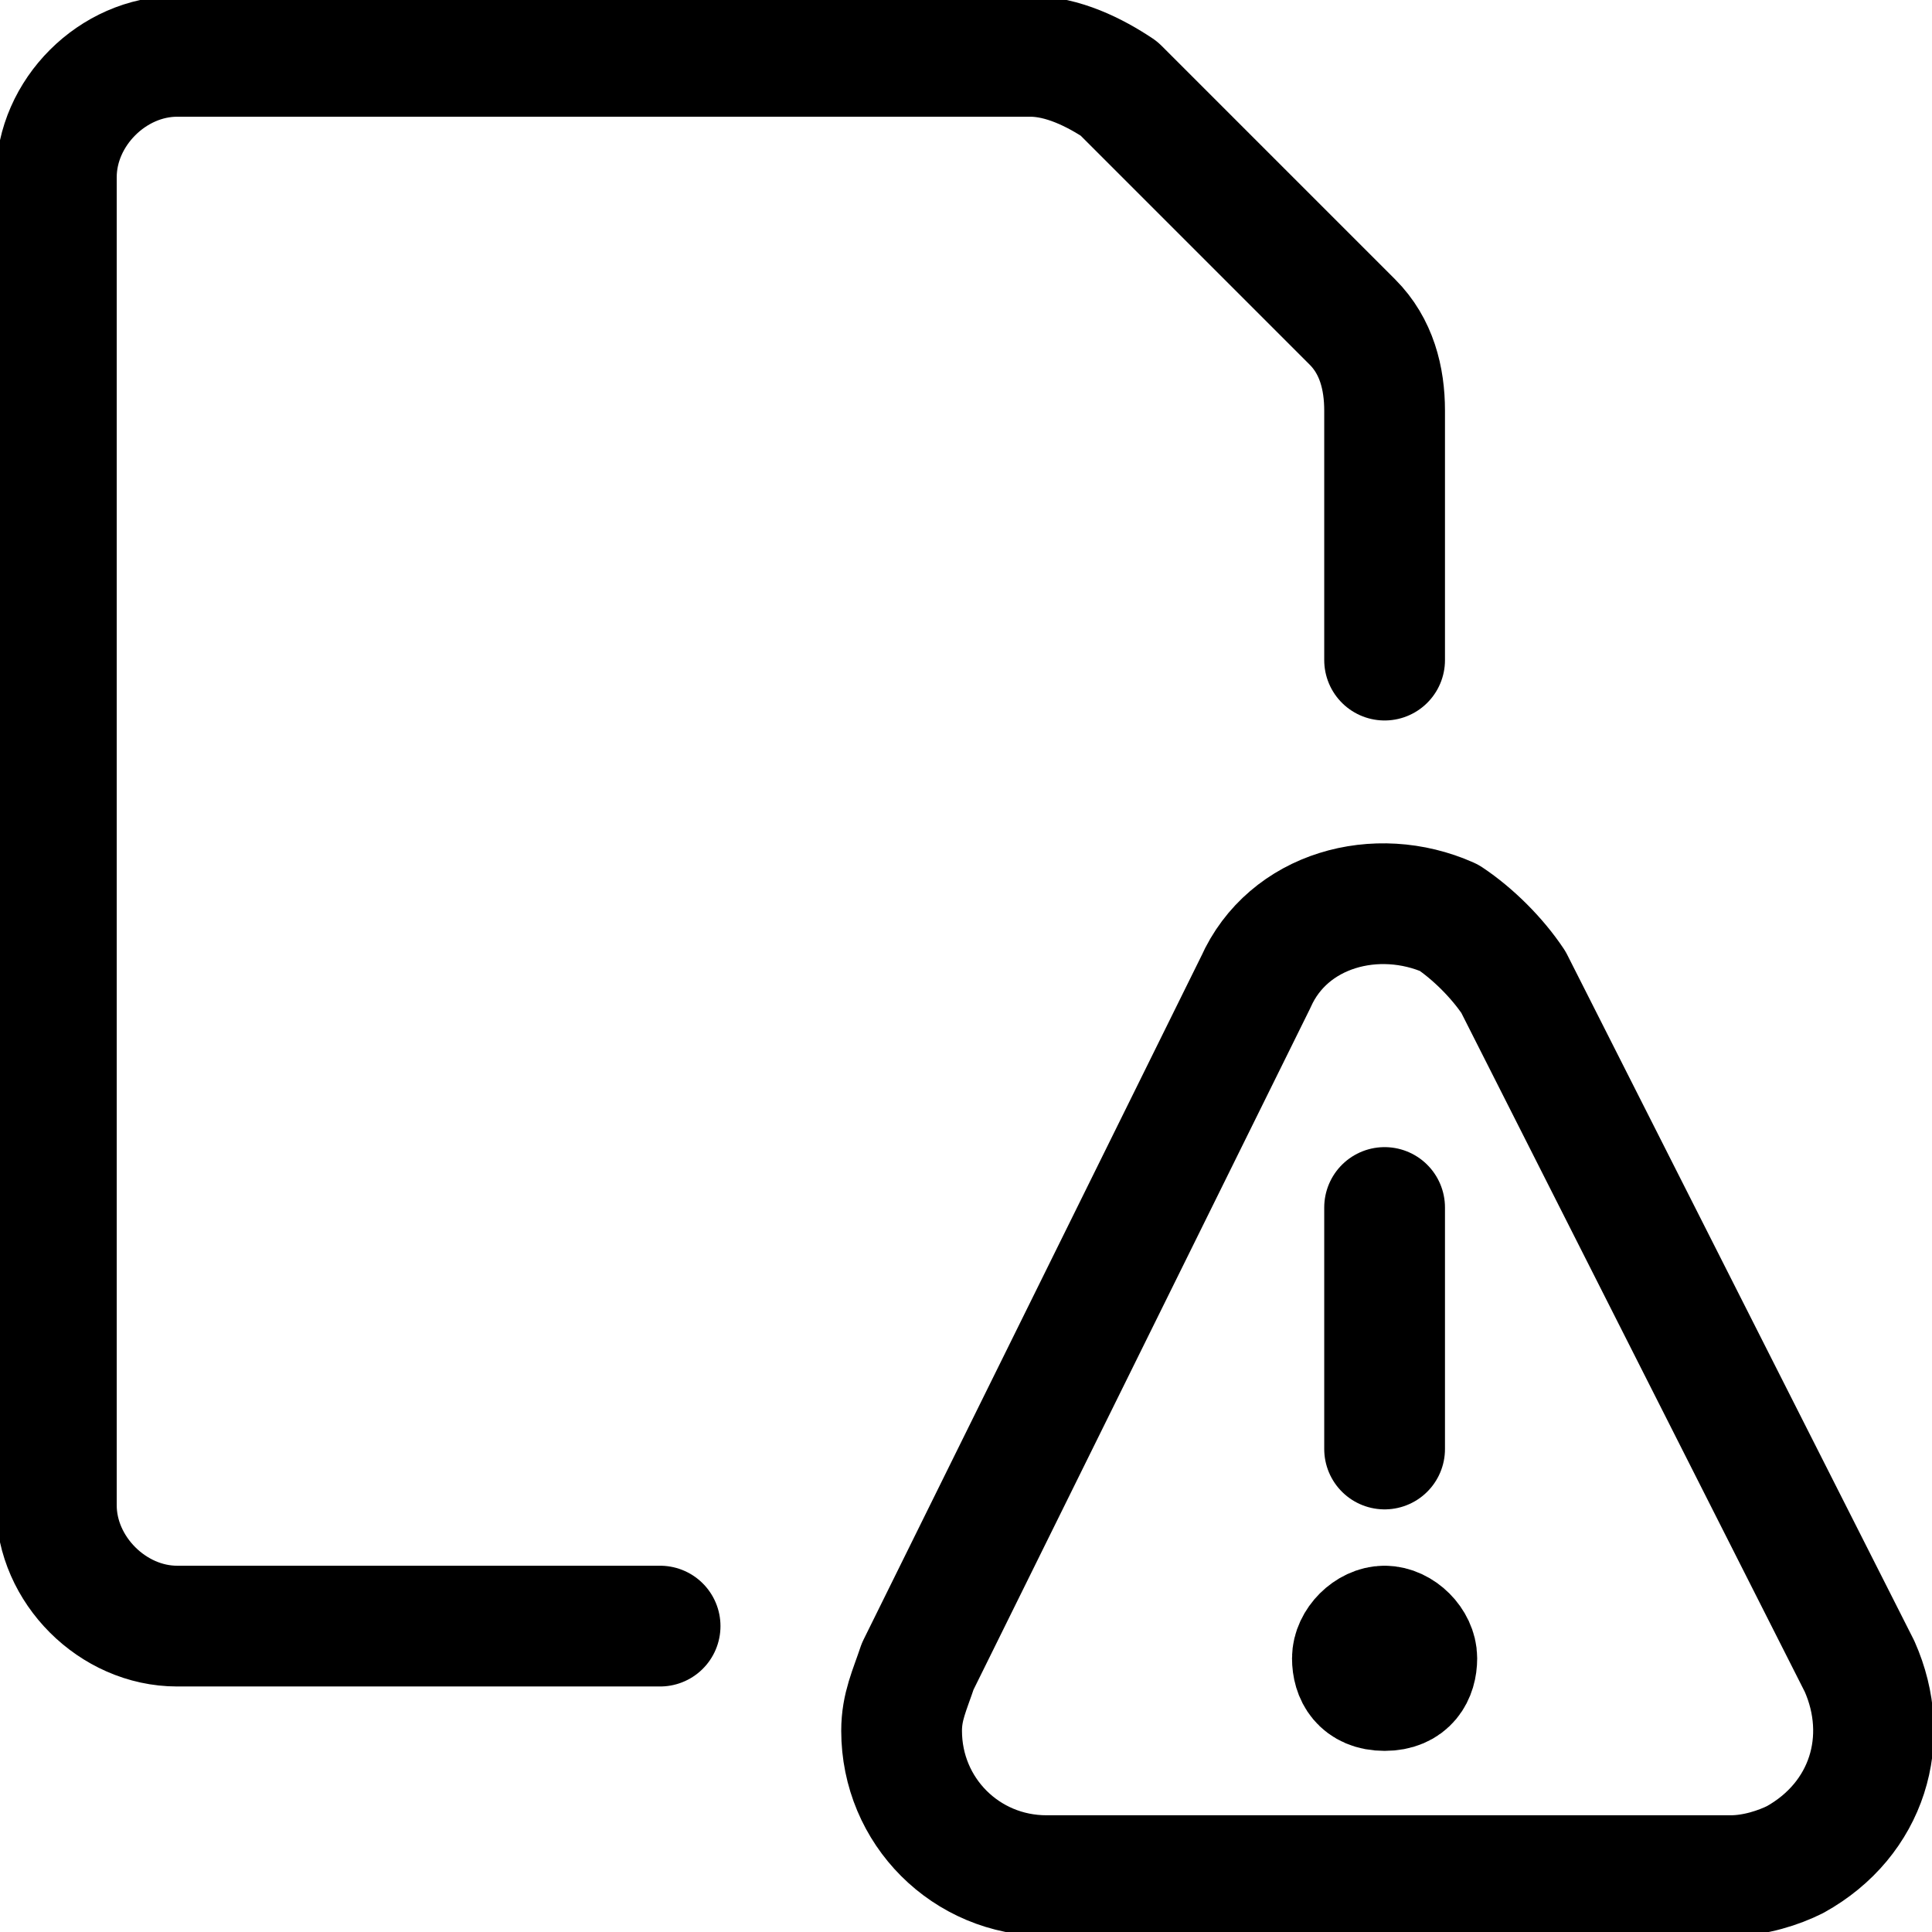
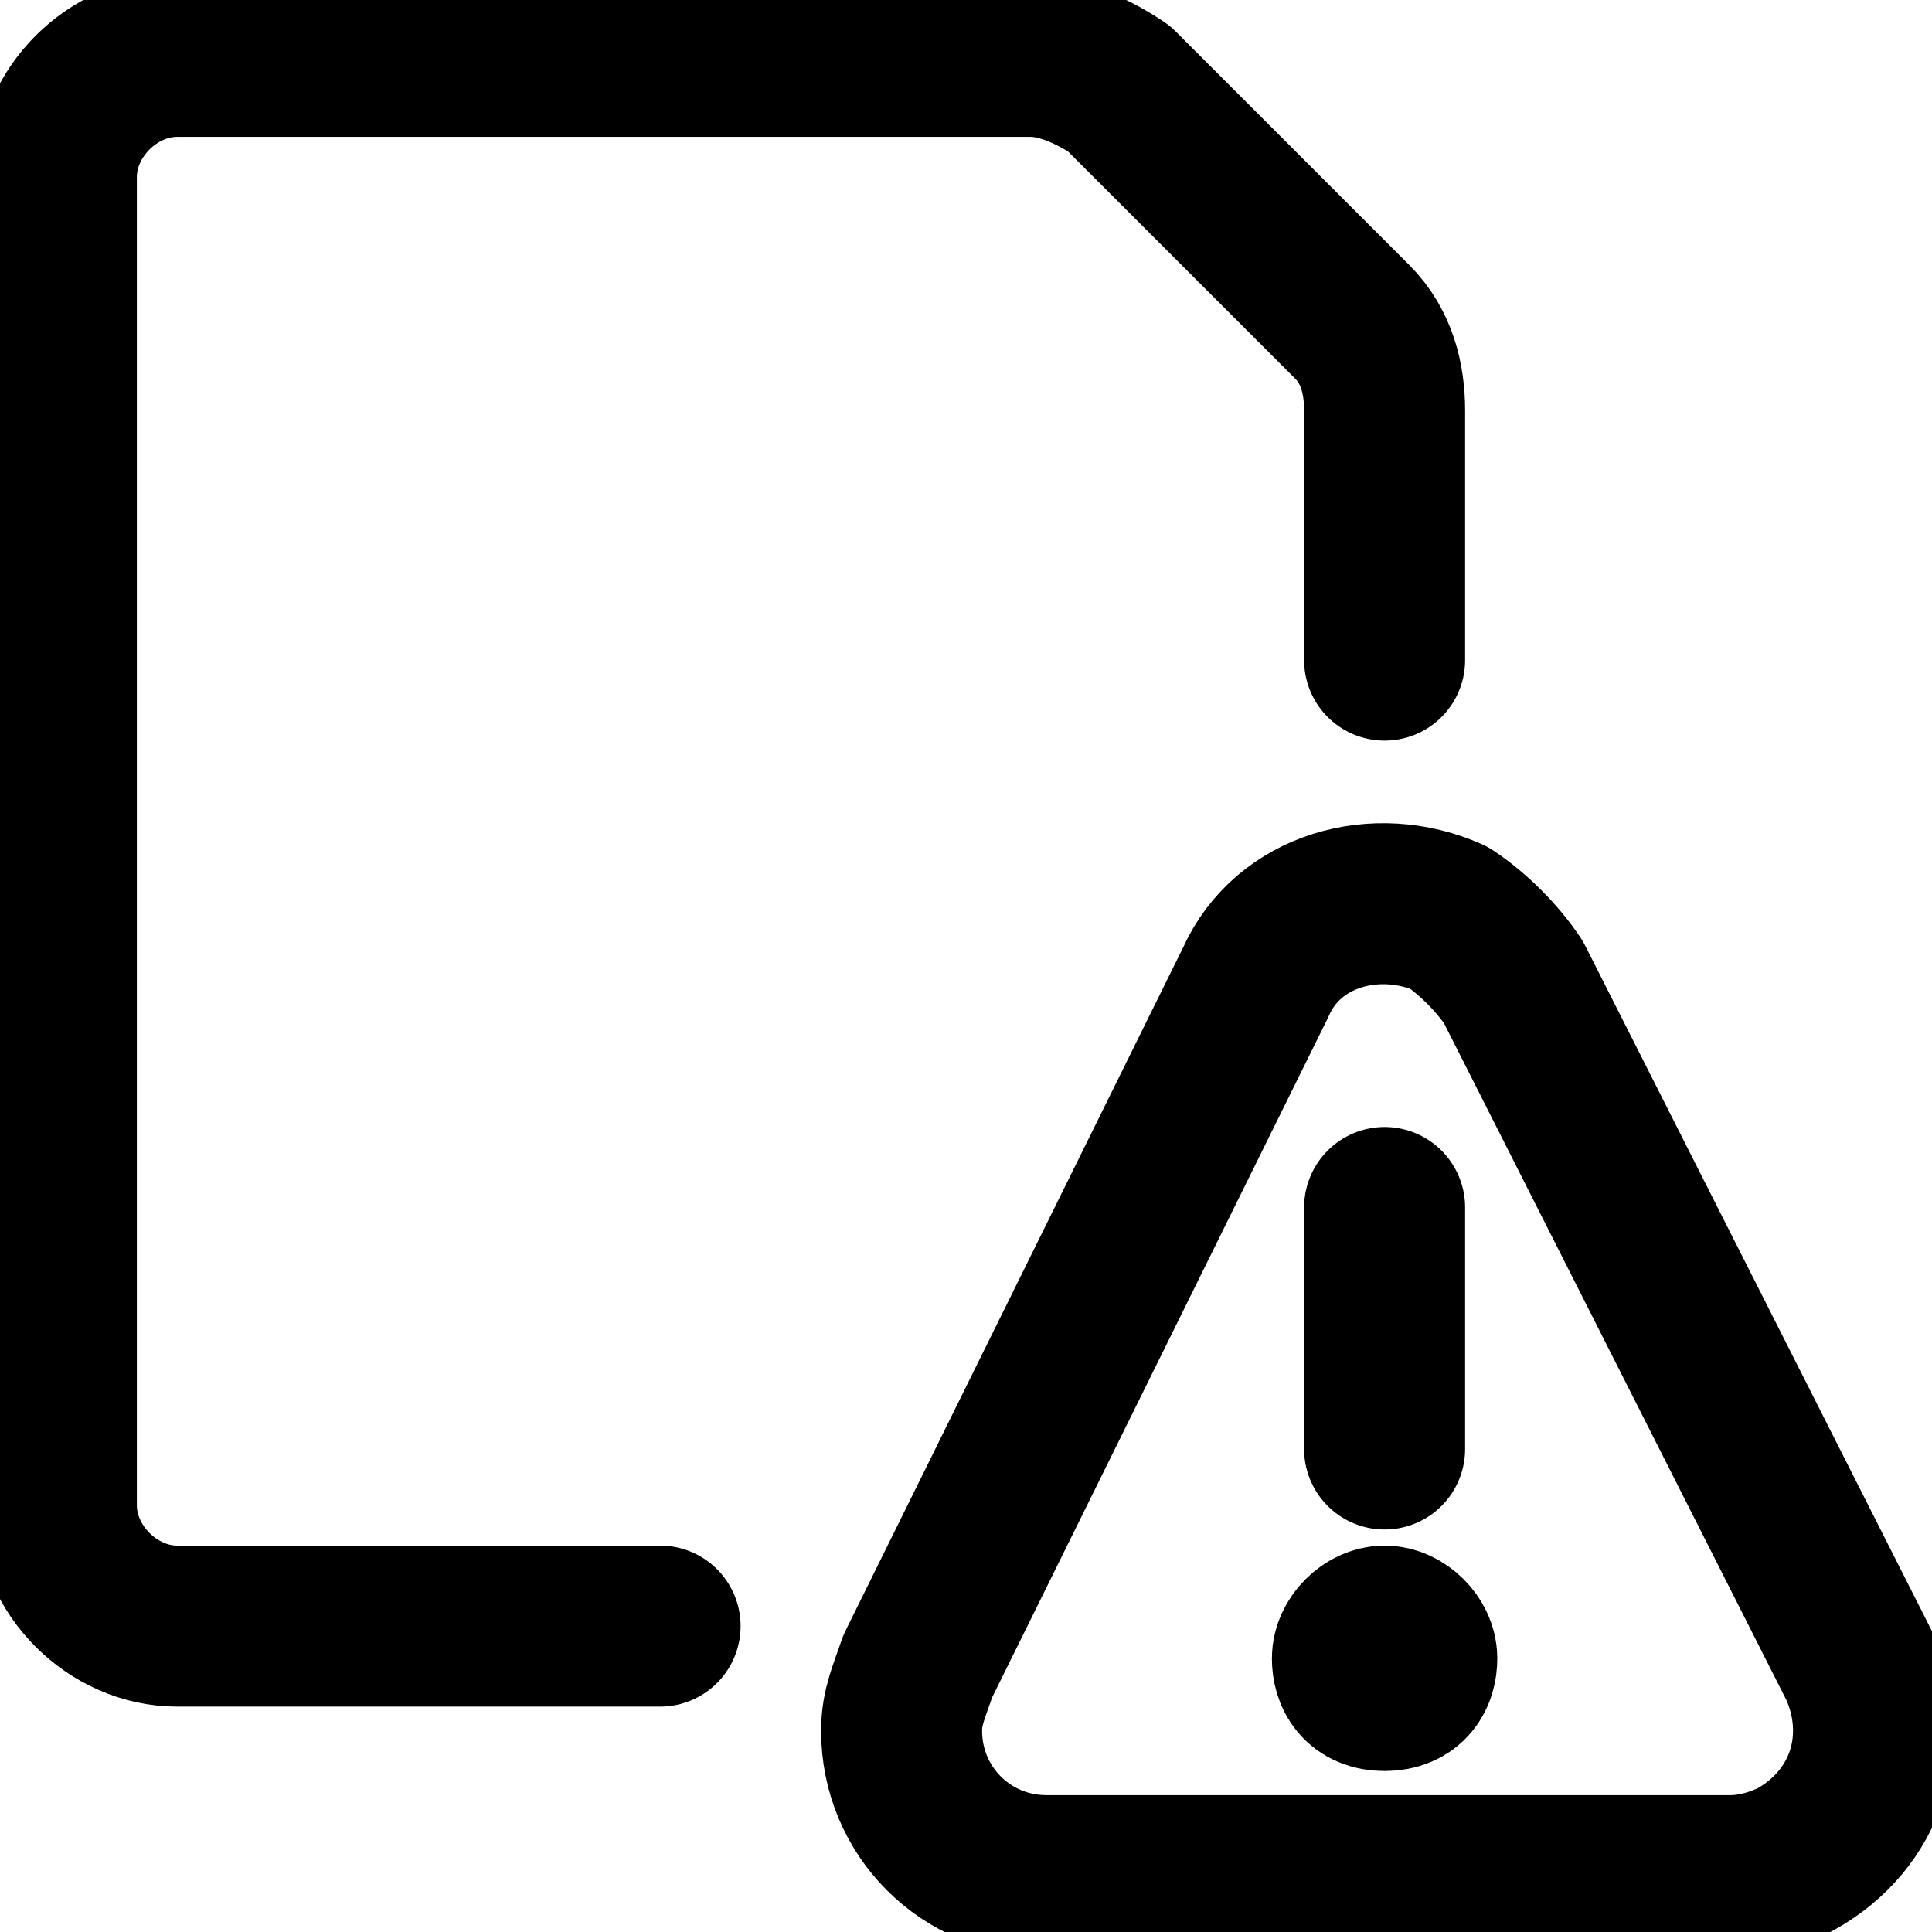
<svg xmlns="http://www.w3.org/2000/svg" version="1.1" id="_2" x="0" y="0" viewBox="0 0 24 24" xml:space="preserve">
-   <style>.document-warning-2-st0{fill:none;stroke:currentColor;stroke-width:1.5;stroke-linecap:round;stroke-linejoin:round}</style>
+   <style>.document-warning-2-st0{fill:none;stroke:currentColor;stroke-width:2;stroke-linecap:round;stroke-linejoin:round}</style>
  <path id="Контур_560" class="document-warning-2-st0" d="M17.2 20.2c.2 0 .4.2.4.4s-.1.4-.4.4-.4-.2-.4-.4.2-.4.4-.4" />
  <path id="Линия_212" class="document-warning-2-st0" d="M17.2 18v-3" />
  <path id="Контур_561" class="document-warning-2-st0" d="M23.1 20.7c.4.9.1 1.9-.8 2.4-.2.1-.5.2-.8.2H13c-1 0-1.8-.8-1.8-1.8 0-.3.1-.5.2-.8l4.2-8.5c.4-.9 1.5-1.2 2.4-.8.3.2.6.5.8.8l4.3 8.5z" />
  <path id="Контур_562" class="document-warning-2-st0" d="M8.2 20.2h-6c-.8 0-1.5-.7-1.5-1.5V2.2c0-.8.7-1.5 1.5-1.5h10.6c.4 0 .8.2 1.1.4L16.8 4c.3.3.4.7.4 1.1v3.1" />
</svg>
